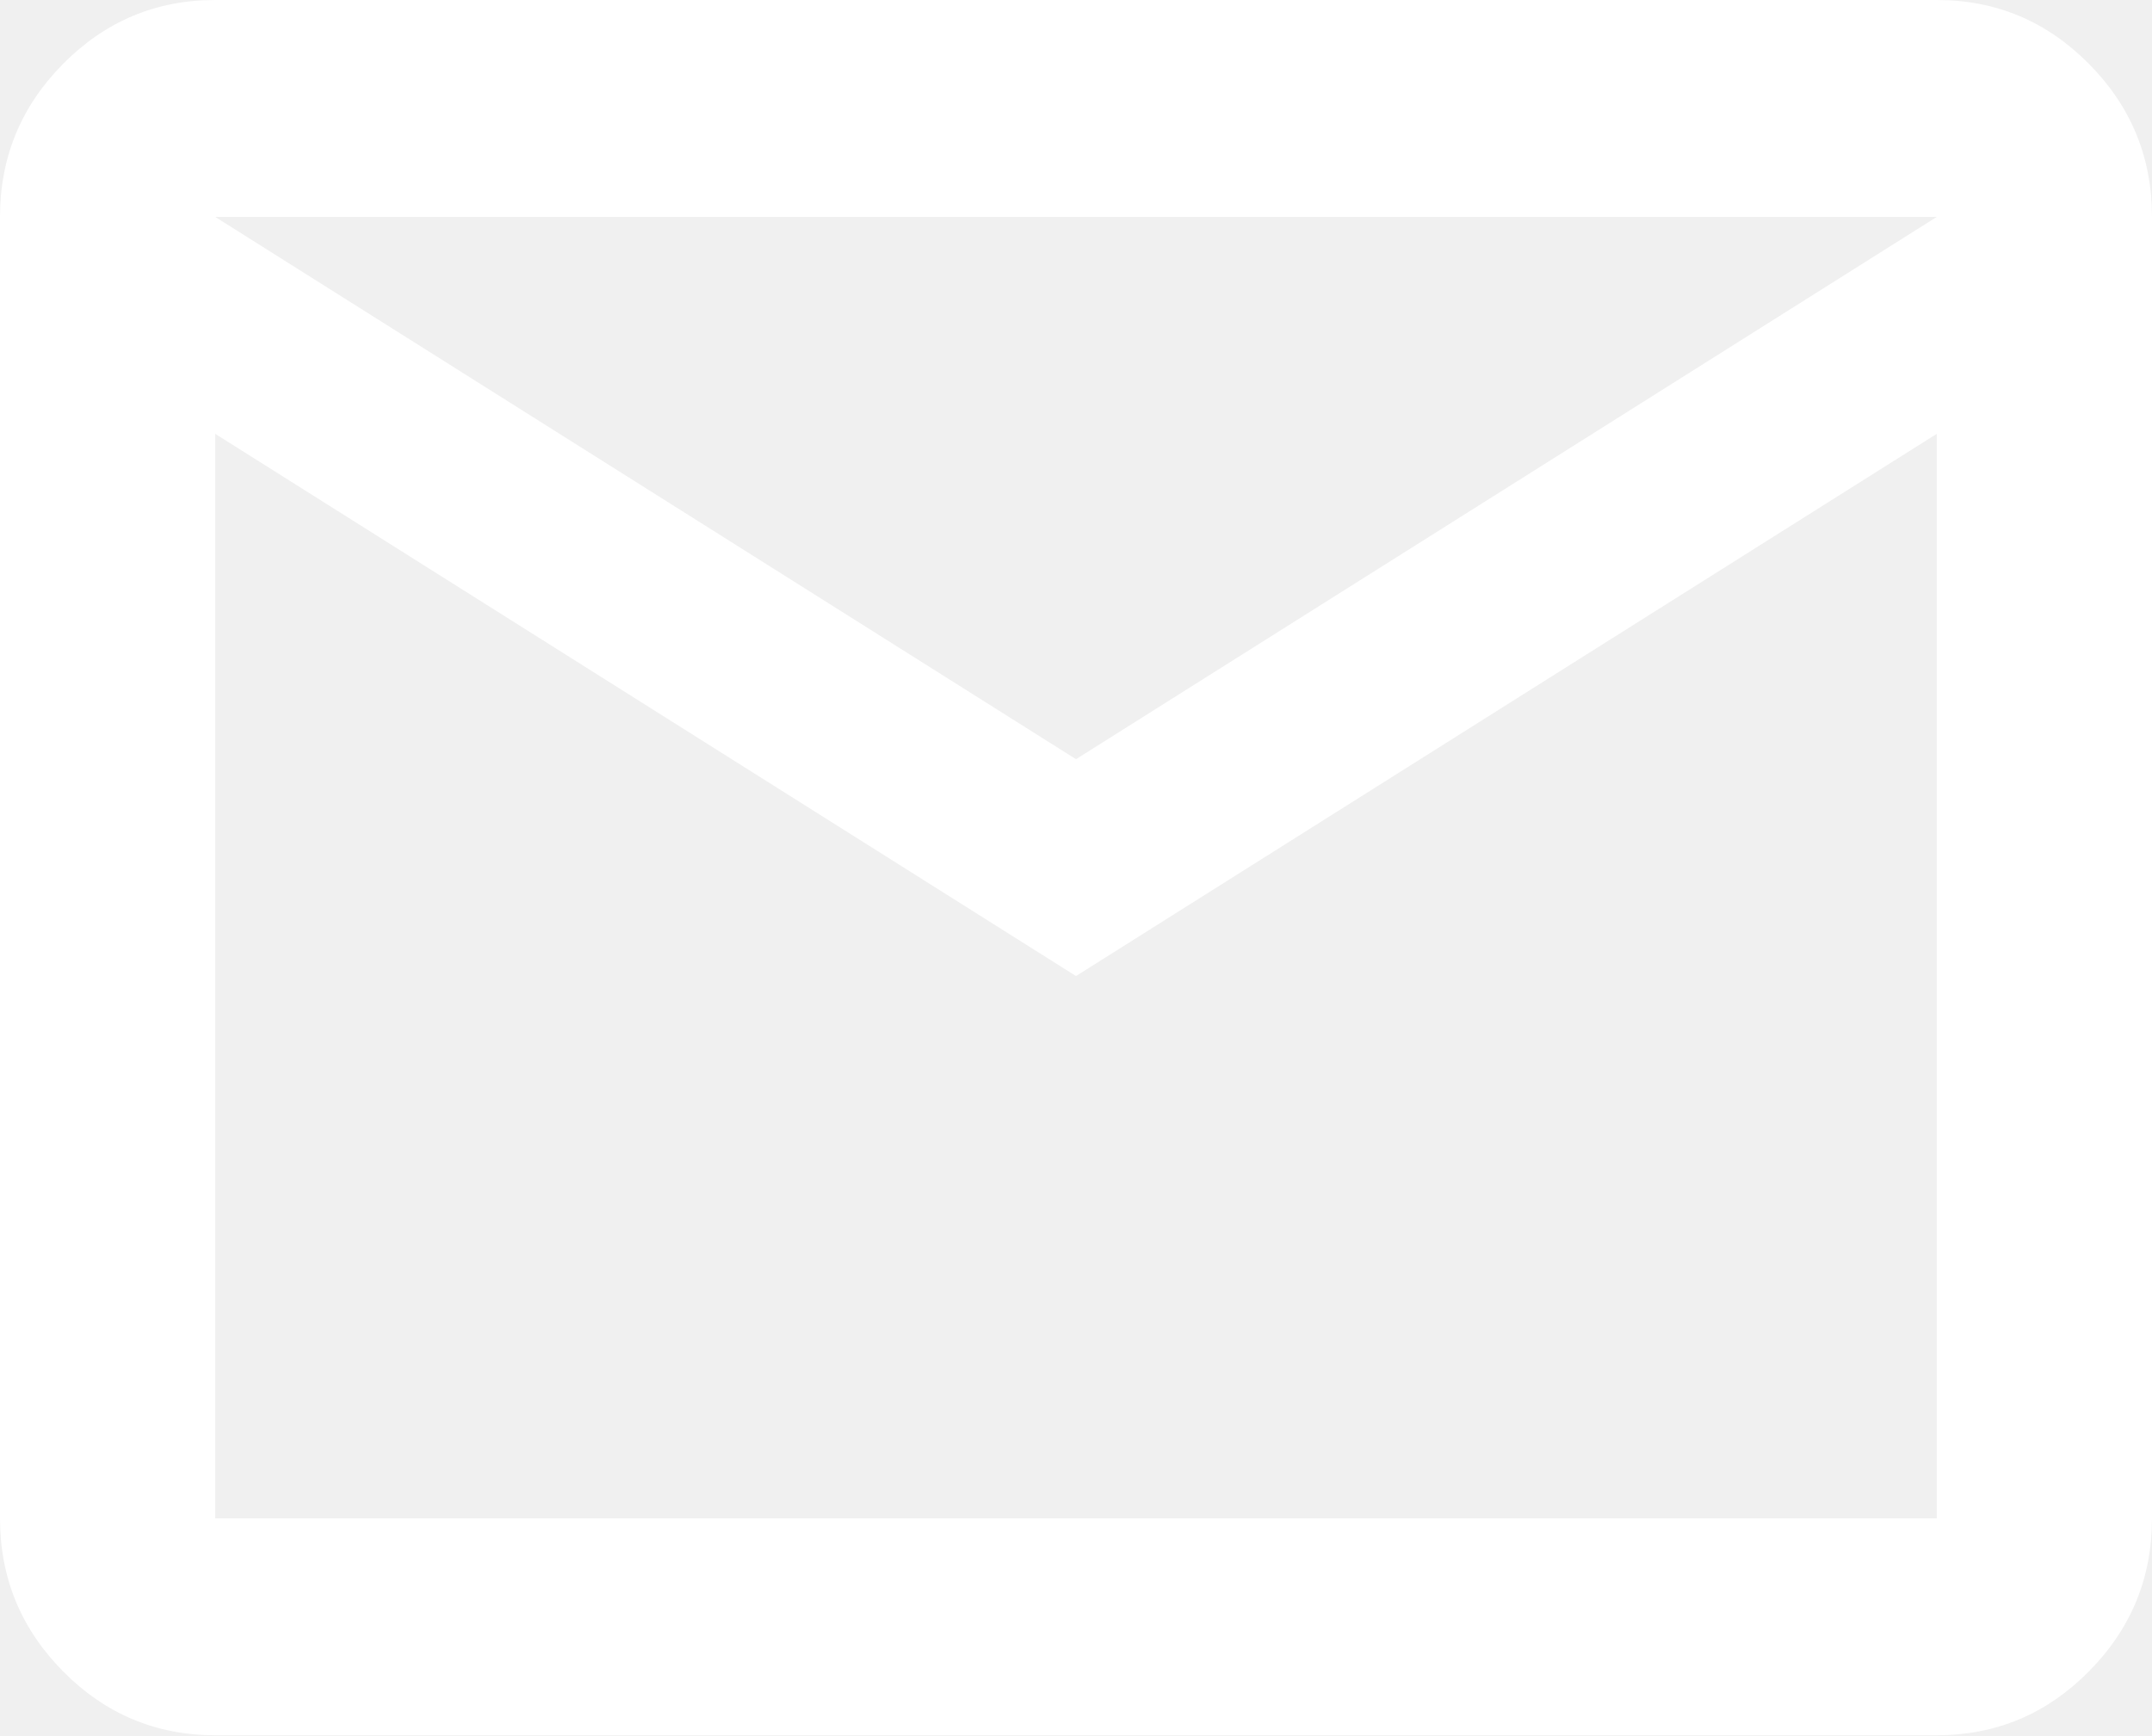
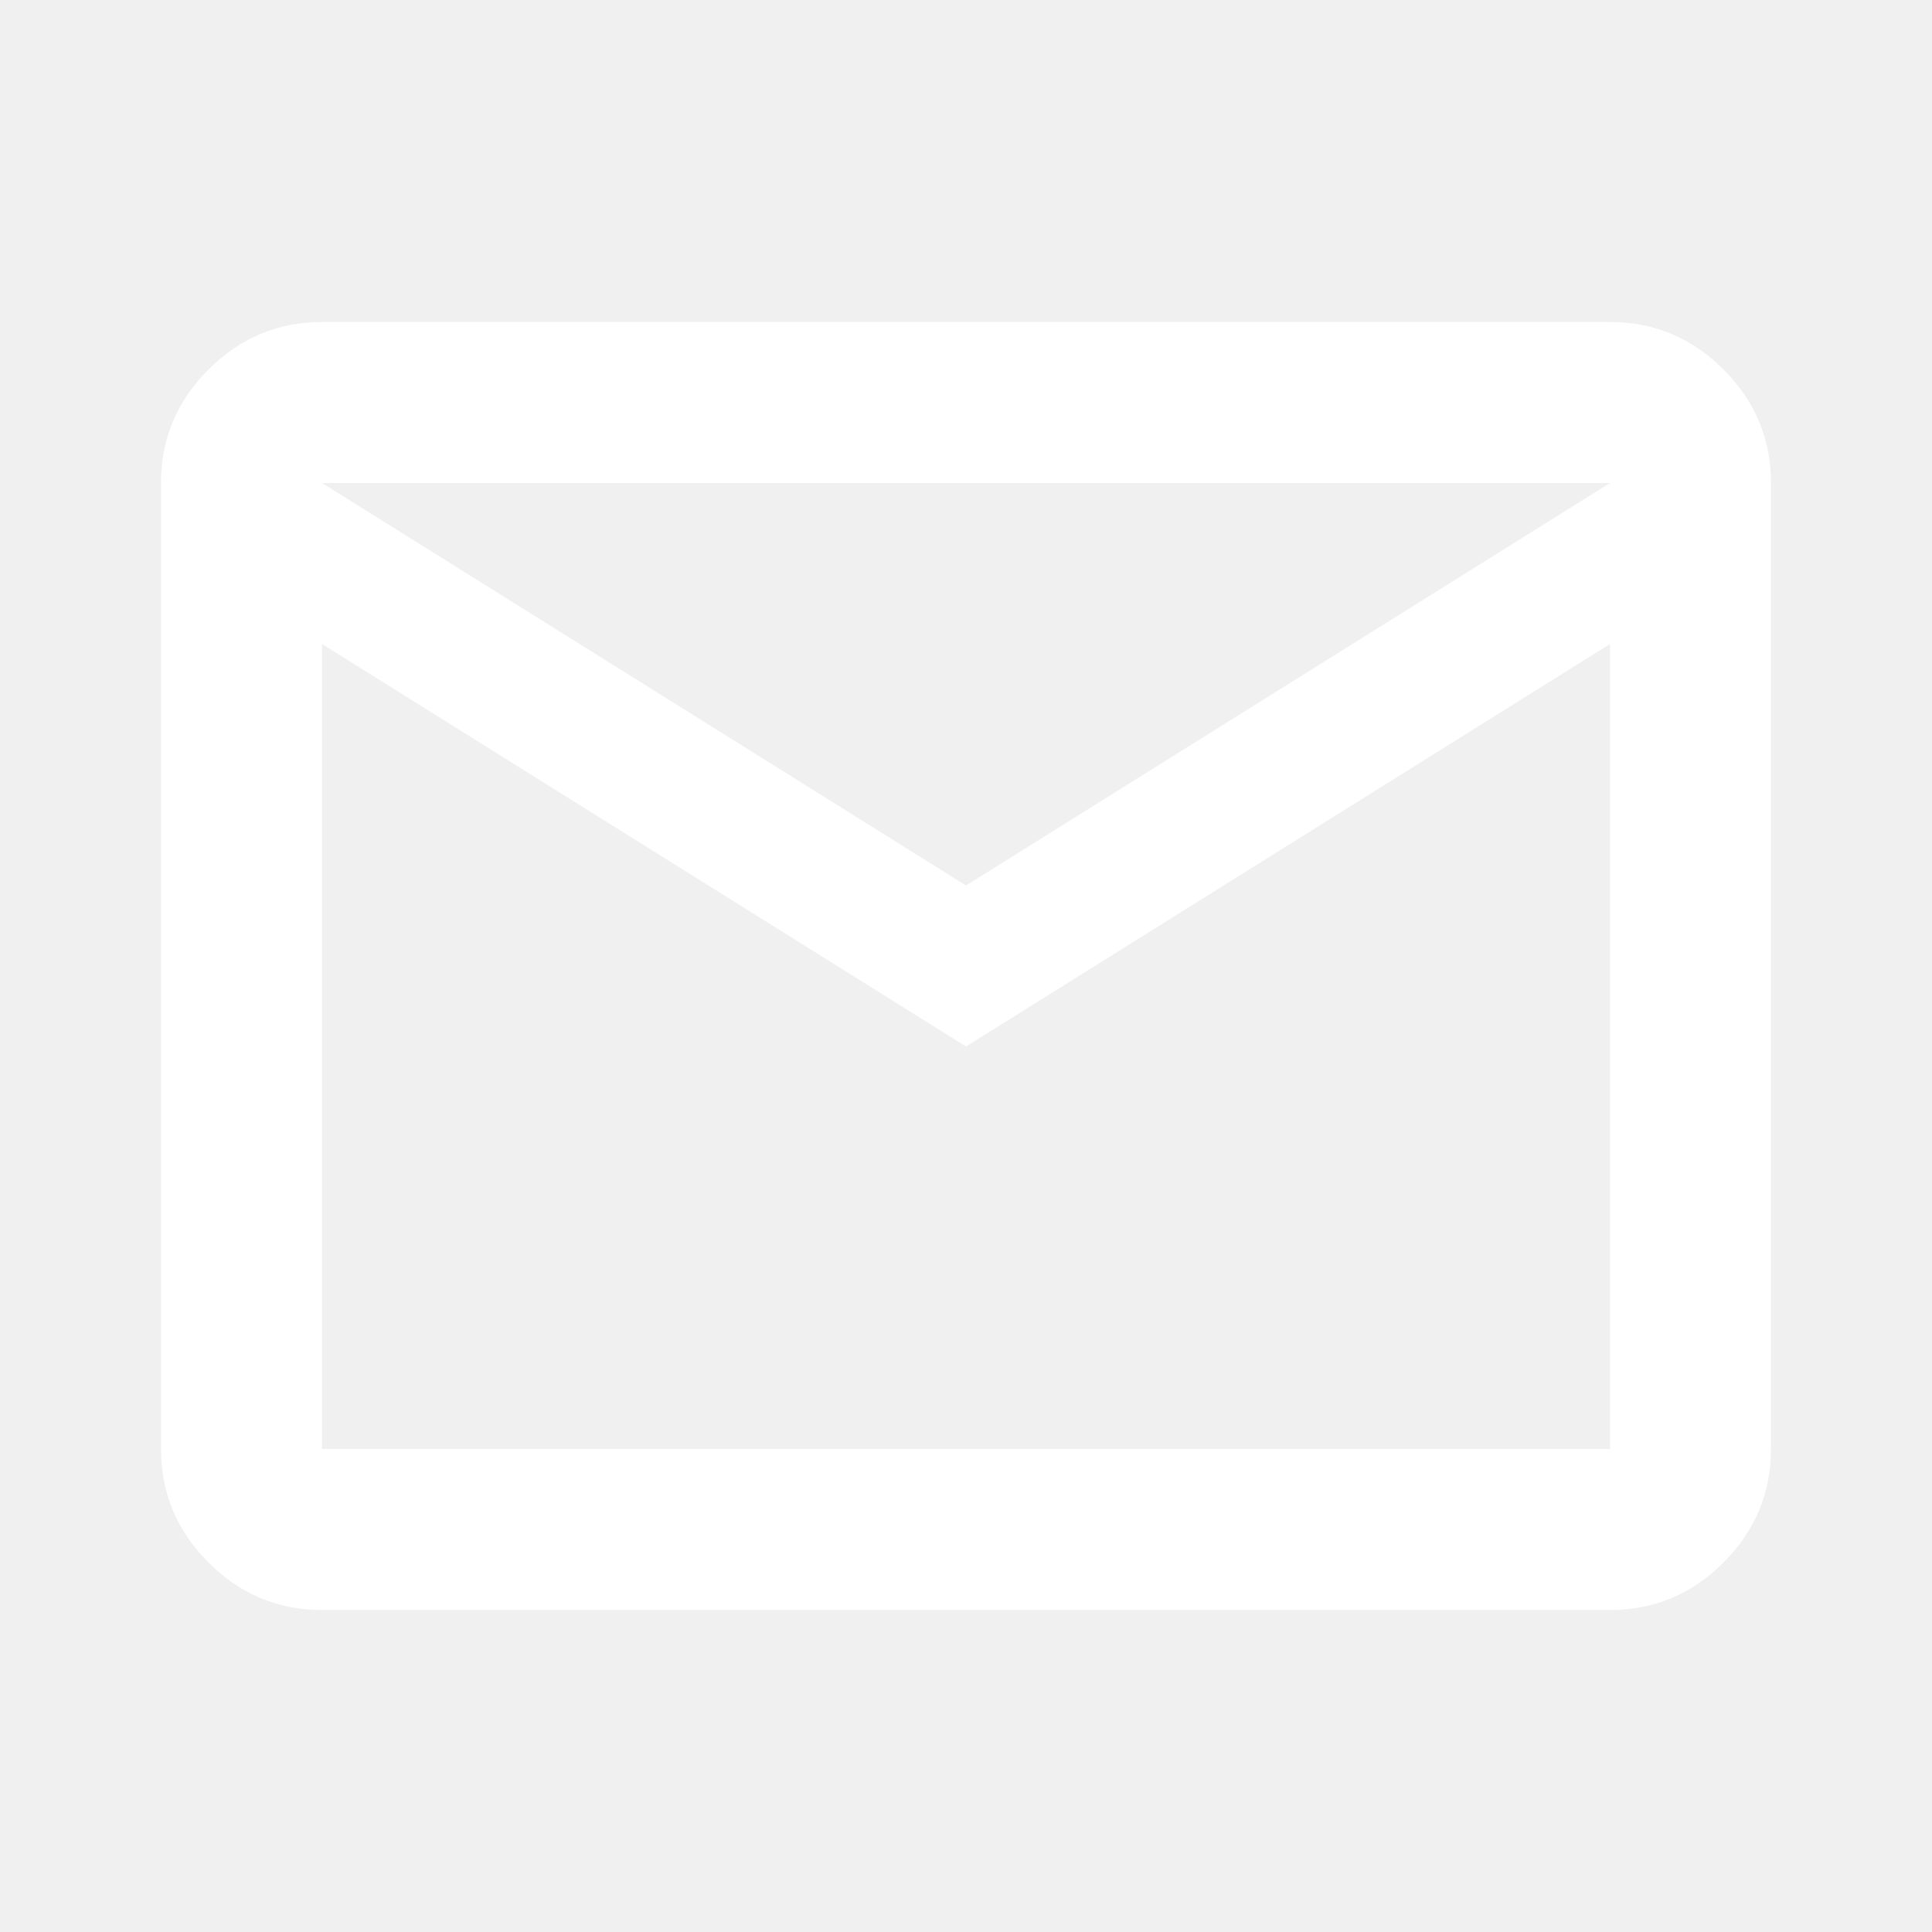
- <svg xmlns="http://www.w3.org/2000/svg" width="31" height="25" viewBox="0 0 31 25" fill="none">
-   <path d="M3.1 25C2.248 25 1.518 24.694 0.911 24.082C0.304 23.47 0 22.734 0 21.875V3.125C0 2.266 0.304 1.53 0.911 0.918C1.518 0.306 2.248 0 3.1 0H27.9C28.753 0 29.482 0.306 30.089 0.918C30.697 1.53 31 2.266 31 3.125V21.875C31 22.734 30.697 23.47 30.089 24.082C29.482 24.694 28.753 25 27.9 25H3.1ZM15.5 14.062L3.1 6.25V21.875H27.9V6.25L15.5 14.062ZM15.5 10.938L27.9 3.125H3.1L15.5 10.938ZM3.1 6.25V3.125V21.875V6.25Z" fill="white" />
+ <svg xmlns="http://www.w3.org/2000/svg" id="Layer_1" version="1.1" viewBox="0 0 24 24">
+   <defs>
+     <style>
+       .st0 {
+         fill: #fff;
+       }
+     </style>
+   </defs>
+   <path class="st0" d="M4,20c-.55,0-1.02-.2-1.41-.59s-.59-.86-.59-1.41V6c0-.55.2-1.02.59-1.41s.86-.59,1.41-.59h16c.55,0,1.02.2,1.41.59s.59.86.59,1.41v12c0,.55-.2,1.02-.59,1.41s-.86.59-1.41.59H4ZM12,13L4,8v10h16V8l-8,5ZM12,11l8-5H4l8,5ZM4,8v-2,12V8Z" />
</svg>
